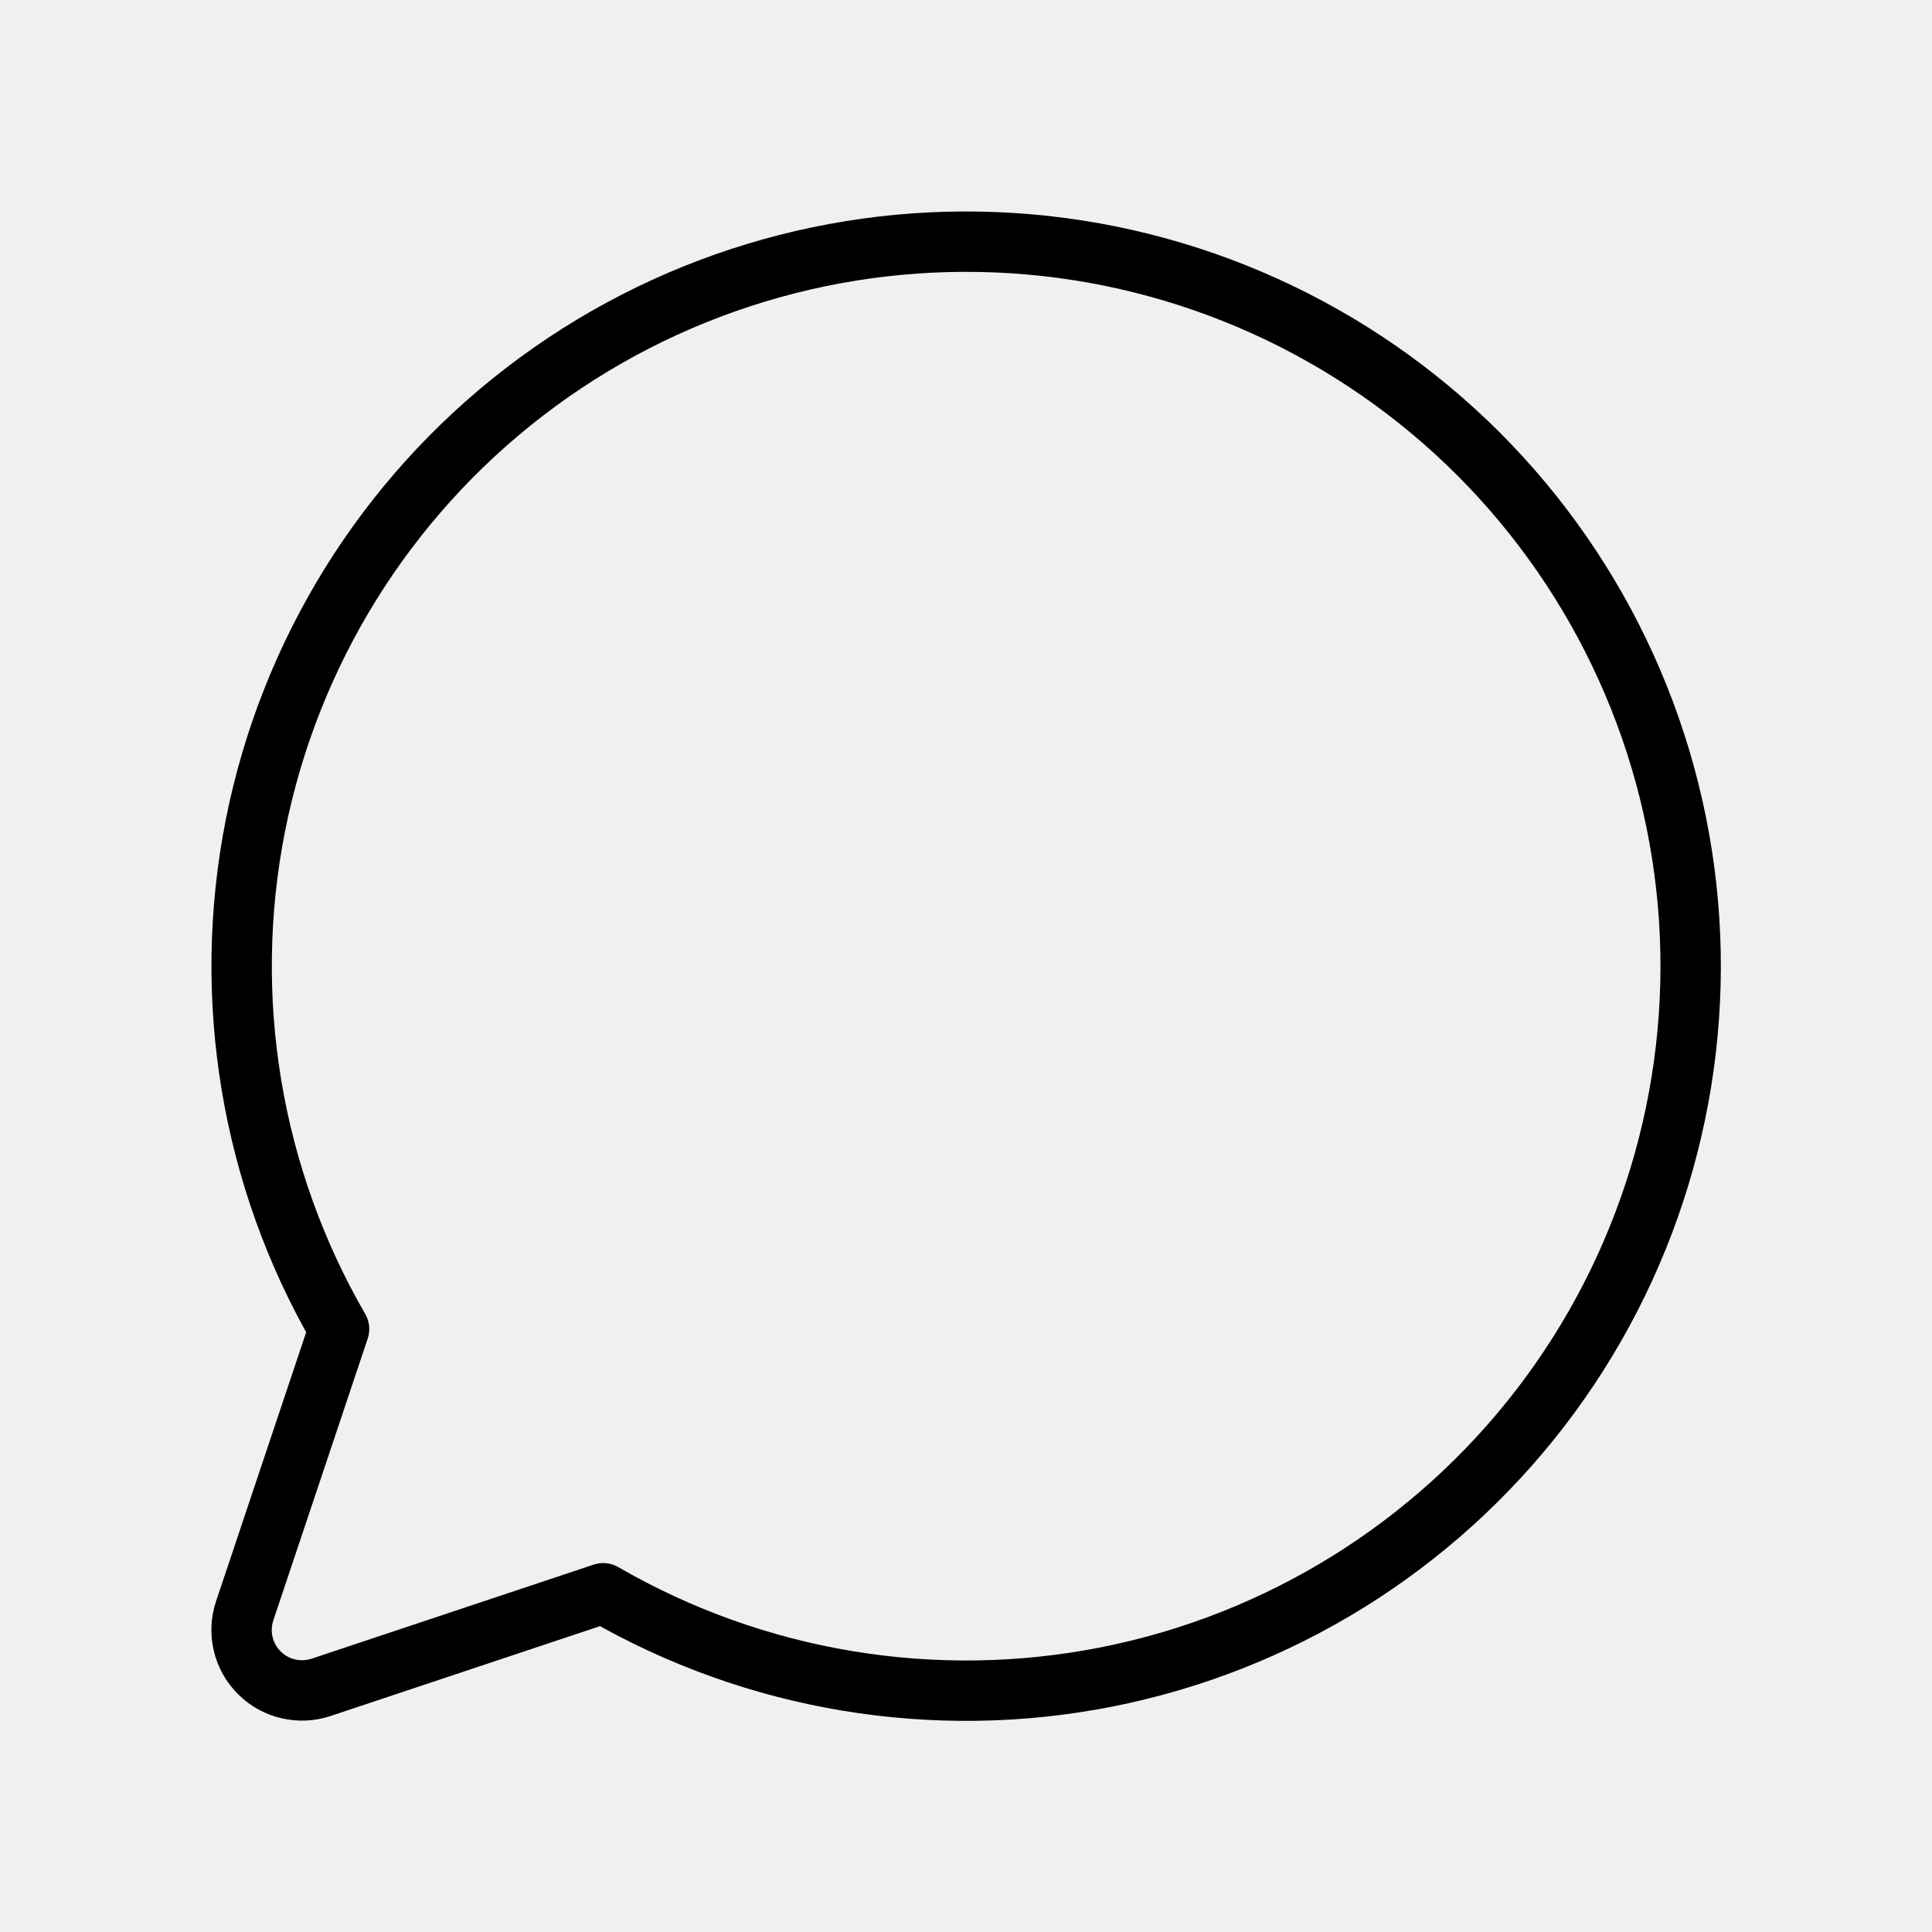
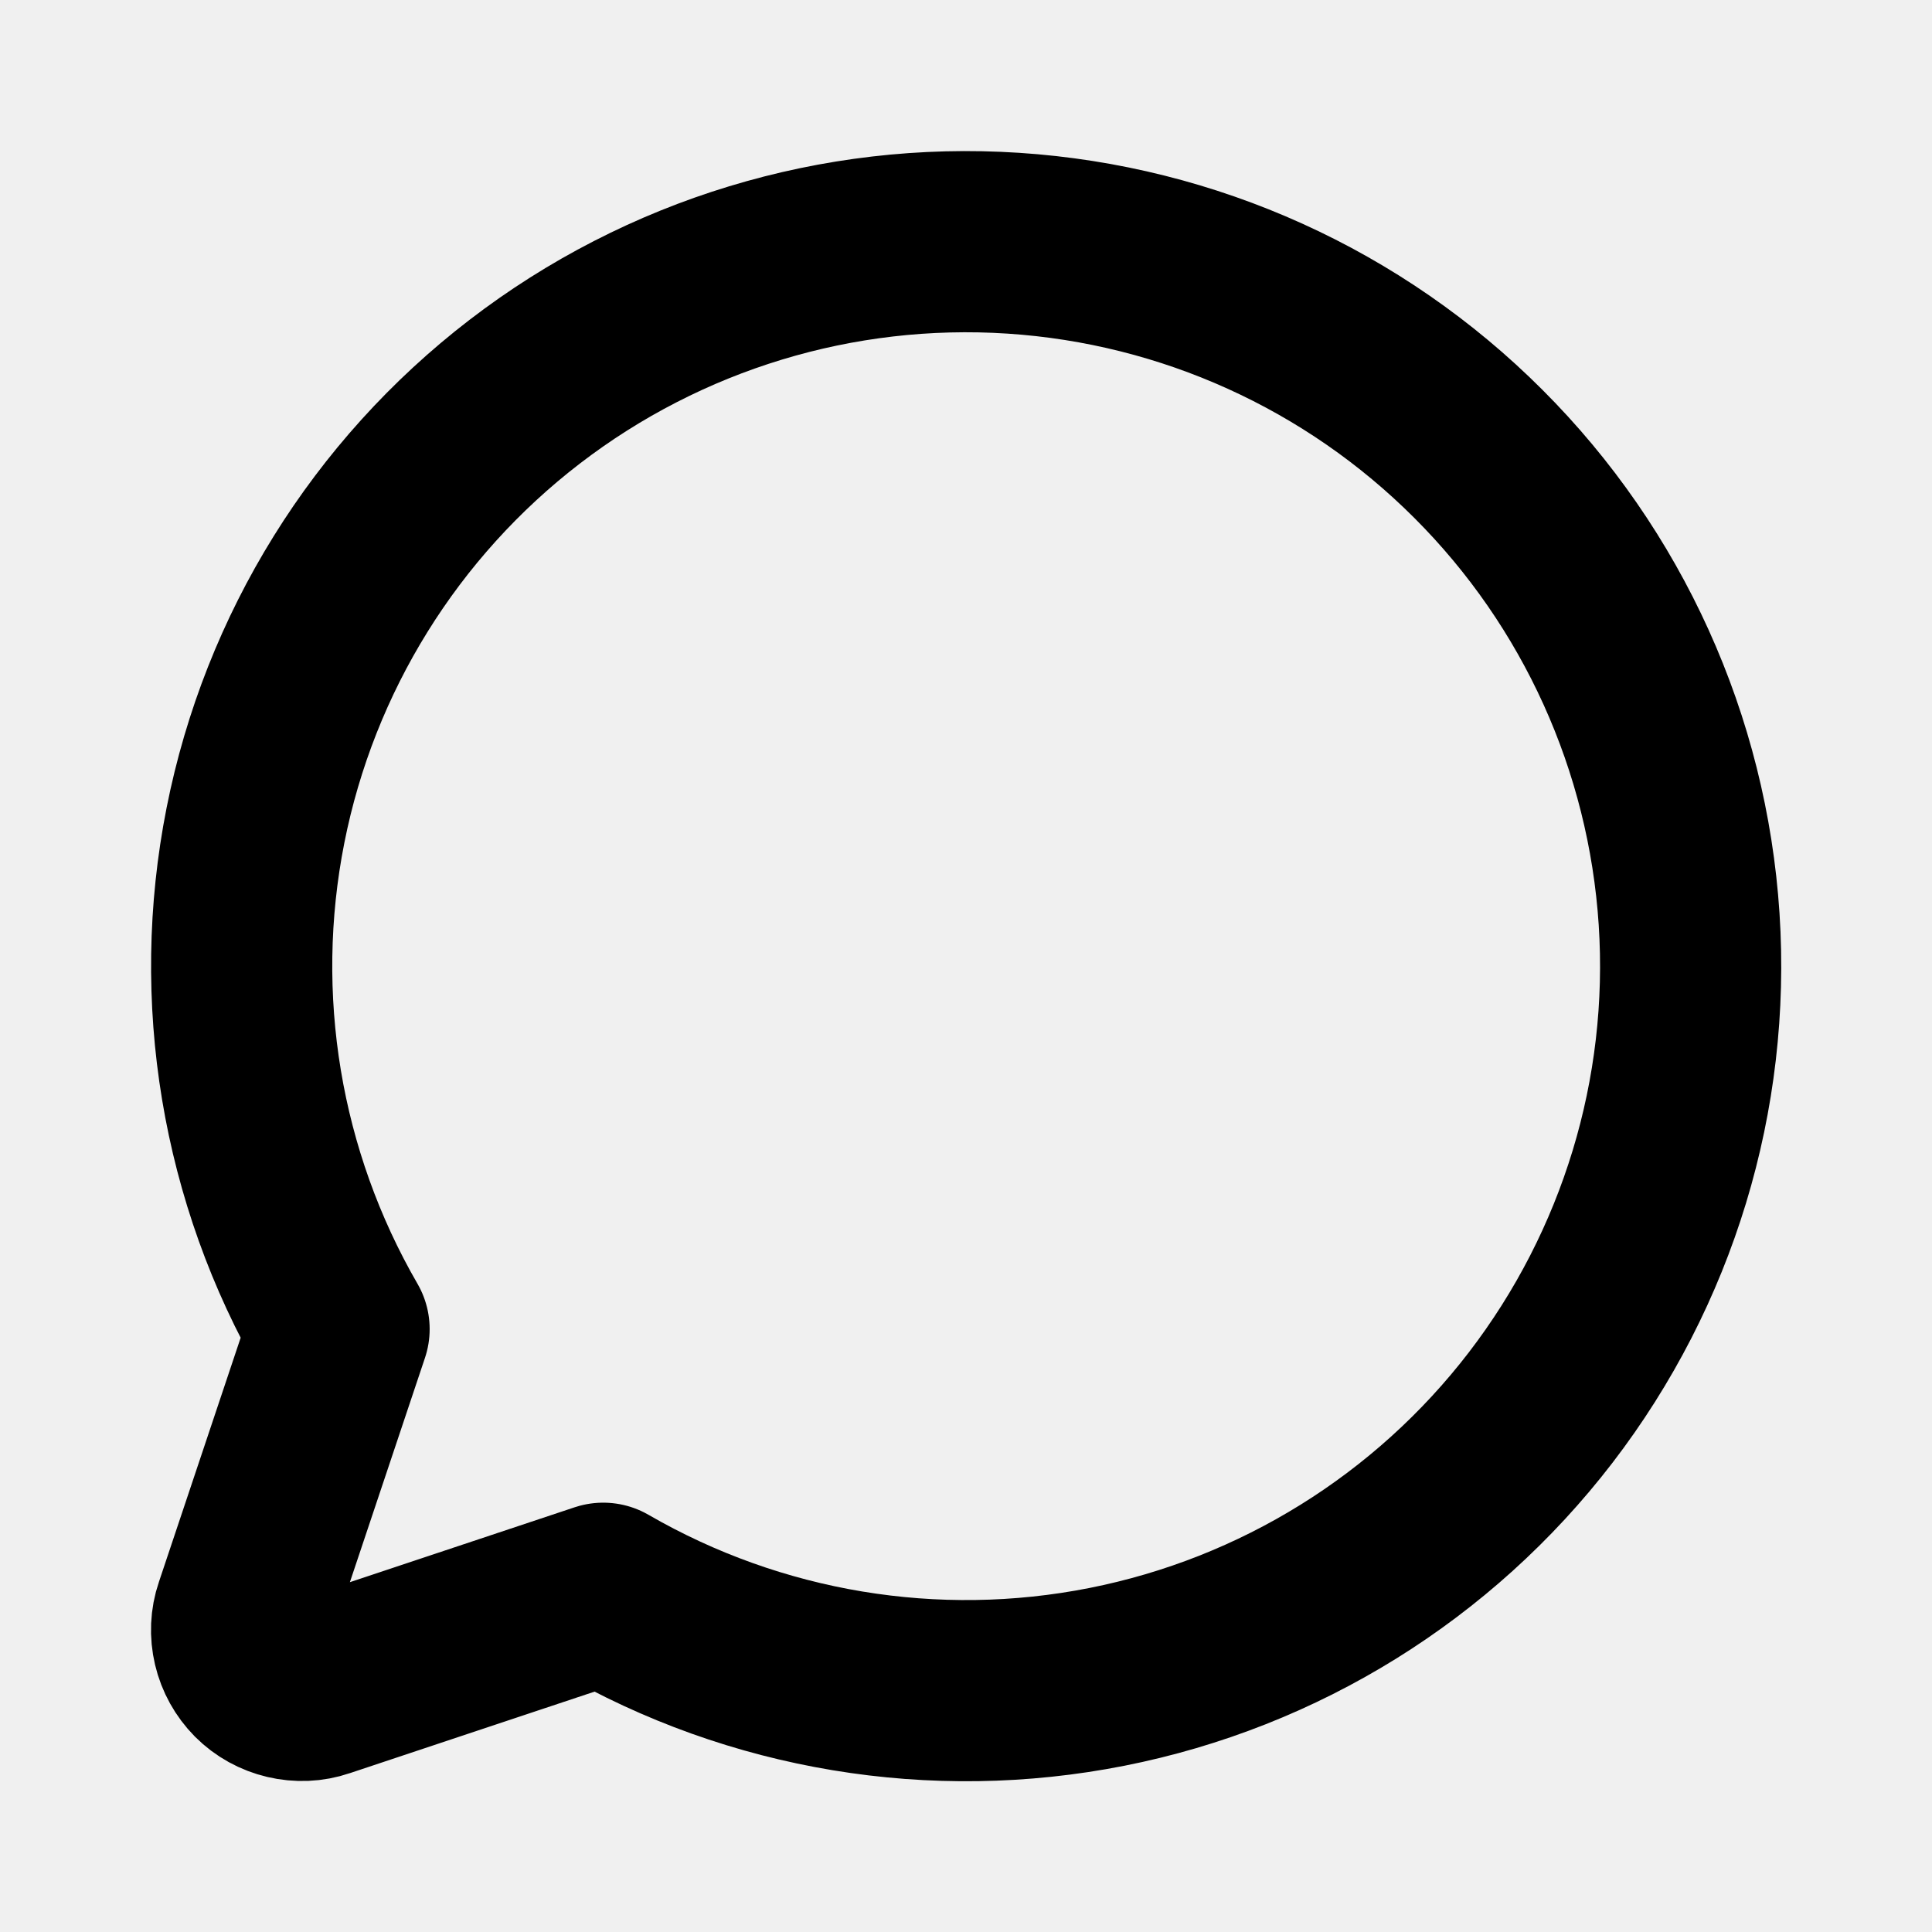
- <svg xmlns="http://www.w3.org/2000/svg" width="24" height="24" viewBox="0 0 24 24" fill="none">
-   <g clip-path="url(#clip0_514_439)">
-     <path d="M7.493 19.792C9.384 20.886 11.608 21.255 13.751 20.831C15.893 20.406 17.808 19.217 19.139 17.485C20.47 15.752 21.125 13.595 20.983 11.416C20.84 9.236 19.91 7.183 18.366 5.638C16.821 4.094 14.768 3.163 12.588 3.021C10.408 2.879 8.251 3.534 6.519 4.865C4.787 6.195 3.598 8.111 3.173 10.253C2.749 12.396 3.118 14.62 4.212 16.51L3.039 20.012C2.995 20.144 2.989 20.286 3.021 20.421C3.053 20.557 3.122 20.681 3.221 20.779C3.319 20.878 3.443 20.947 3.579 20.979C3.714 21.011 3.856 21.005 3.988 20.961L7.493 19.792Z" stroke="currentColor" stroke-width="0.75" stroke-linecap="round" stroke-linejoin="round" />
+ <svg xmlns="http://www.w3.org/2000/svg" width="100%" height="100%" viewBox="0 0 18 18" fill="none">
+   <g clip-path="url(#clip0_1535_2448)">
+     <path d="M5.62 14.844C7.038 15.664 8.706 15.941 10.313 15.623C11.92 15.305 13.356 14.413 14.354 13.114C15.352 11.814 15.844 10.197 15.737 8.562C15.63 6.927 14.933 5.387 13.774 4.229C12.616 3.07 11.076 2.373 9.441 2.266C7.806 2.159 6.188 2.651 4.889 3.649C3.59 4.647 2.698 6.083 2.38 7.69C2.062 9.297 2.339 10.965 3.159 12.383L2.28 15.009C2.246 15.108 2.242 15.214 2.266 15.316C2.29 15.418 2.342 15.511 2.415 15.585C2.489 15.659 2.582 15.71 2.684 15.734C2.786 15.758 2.892 15.754 2.991 15.72L5.62 14.844Z" stroke="currentColor" stroke-width="1.688" stroke-linecap="round" stroke-linejoin="round" />
  </g>
  <defs>
-     <clipPath id="clip0_514_439">
-       <rect width="24" height="24" fill="white" />
+     <clipPath id="clip0_1535_2448">
+       <rect width="18" height="18" fill="white" />
    </clipPath>
  </defs>
</svg>
